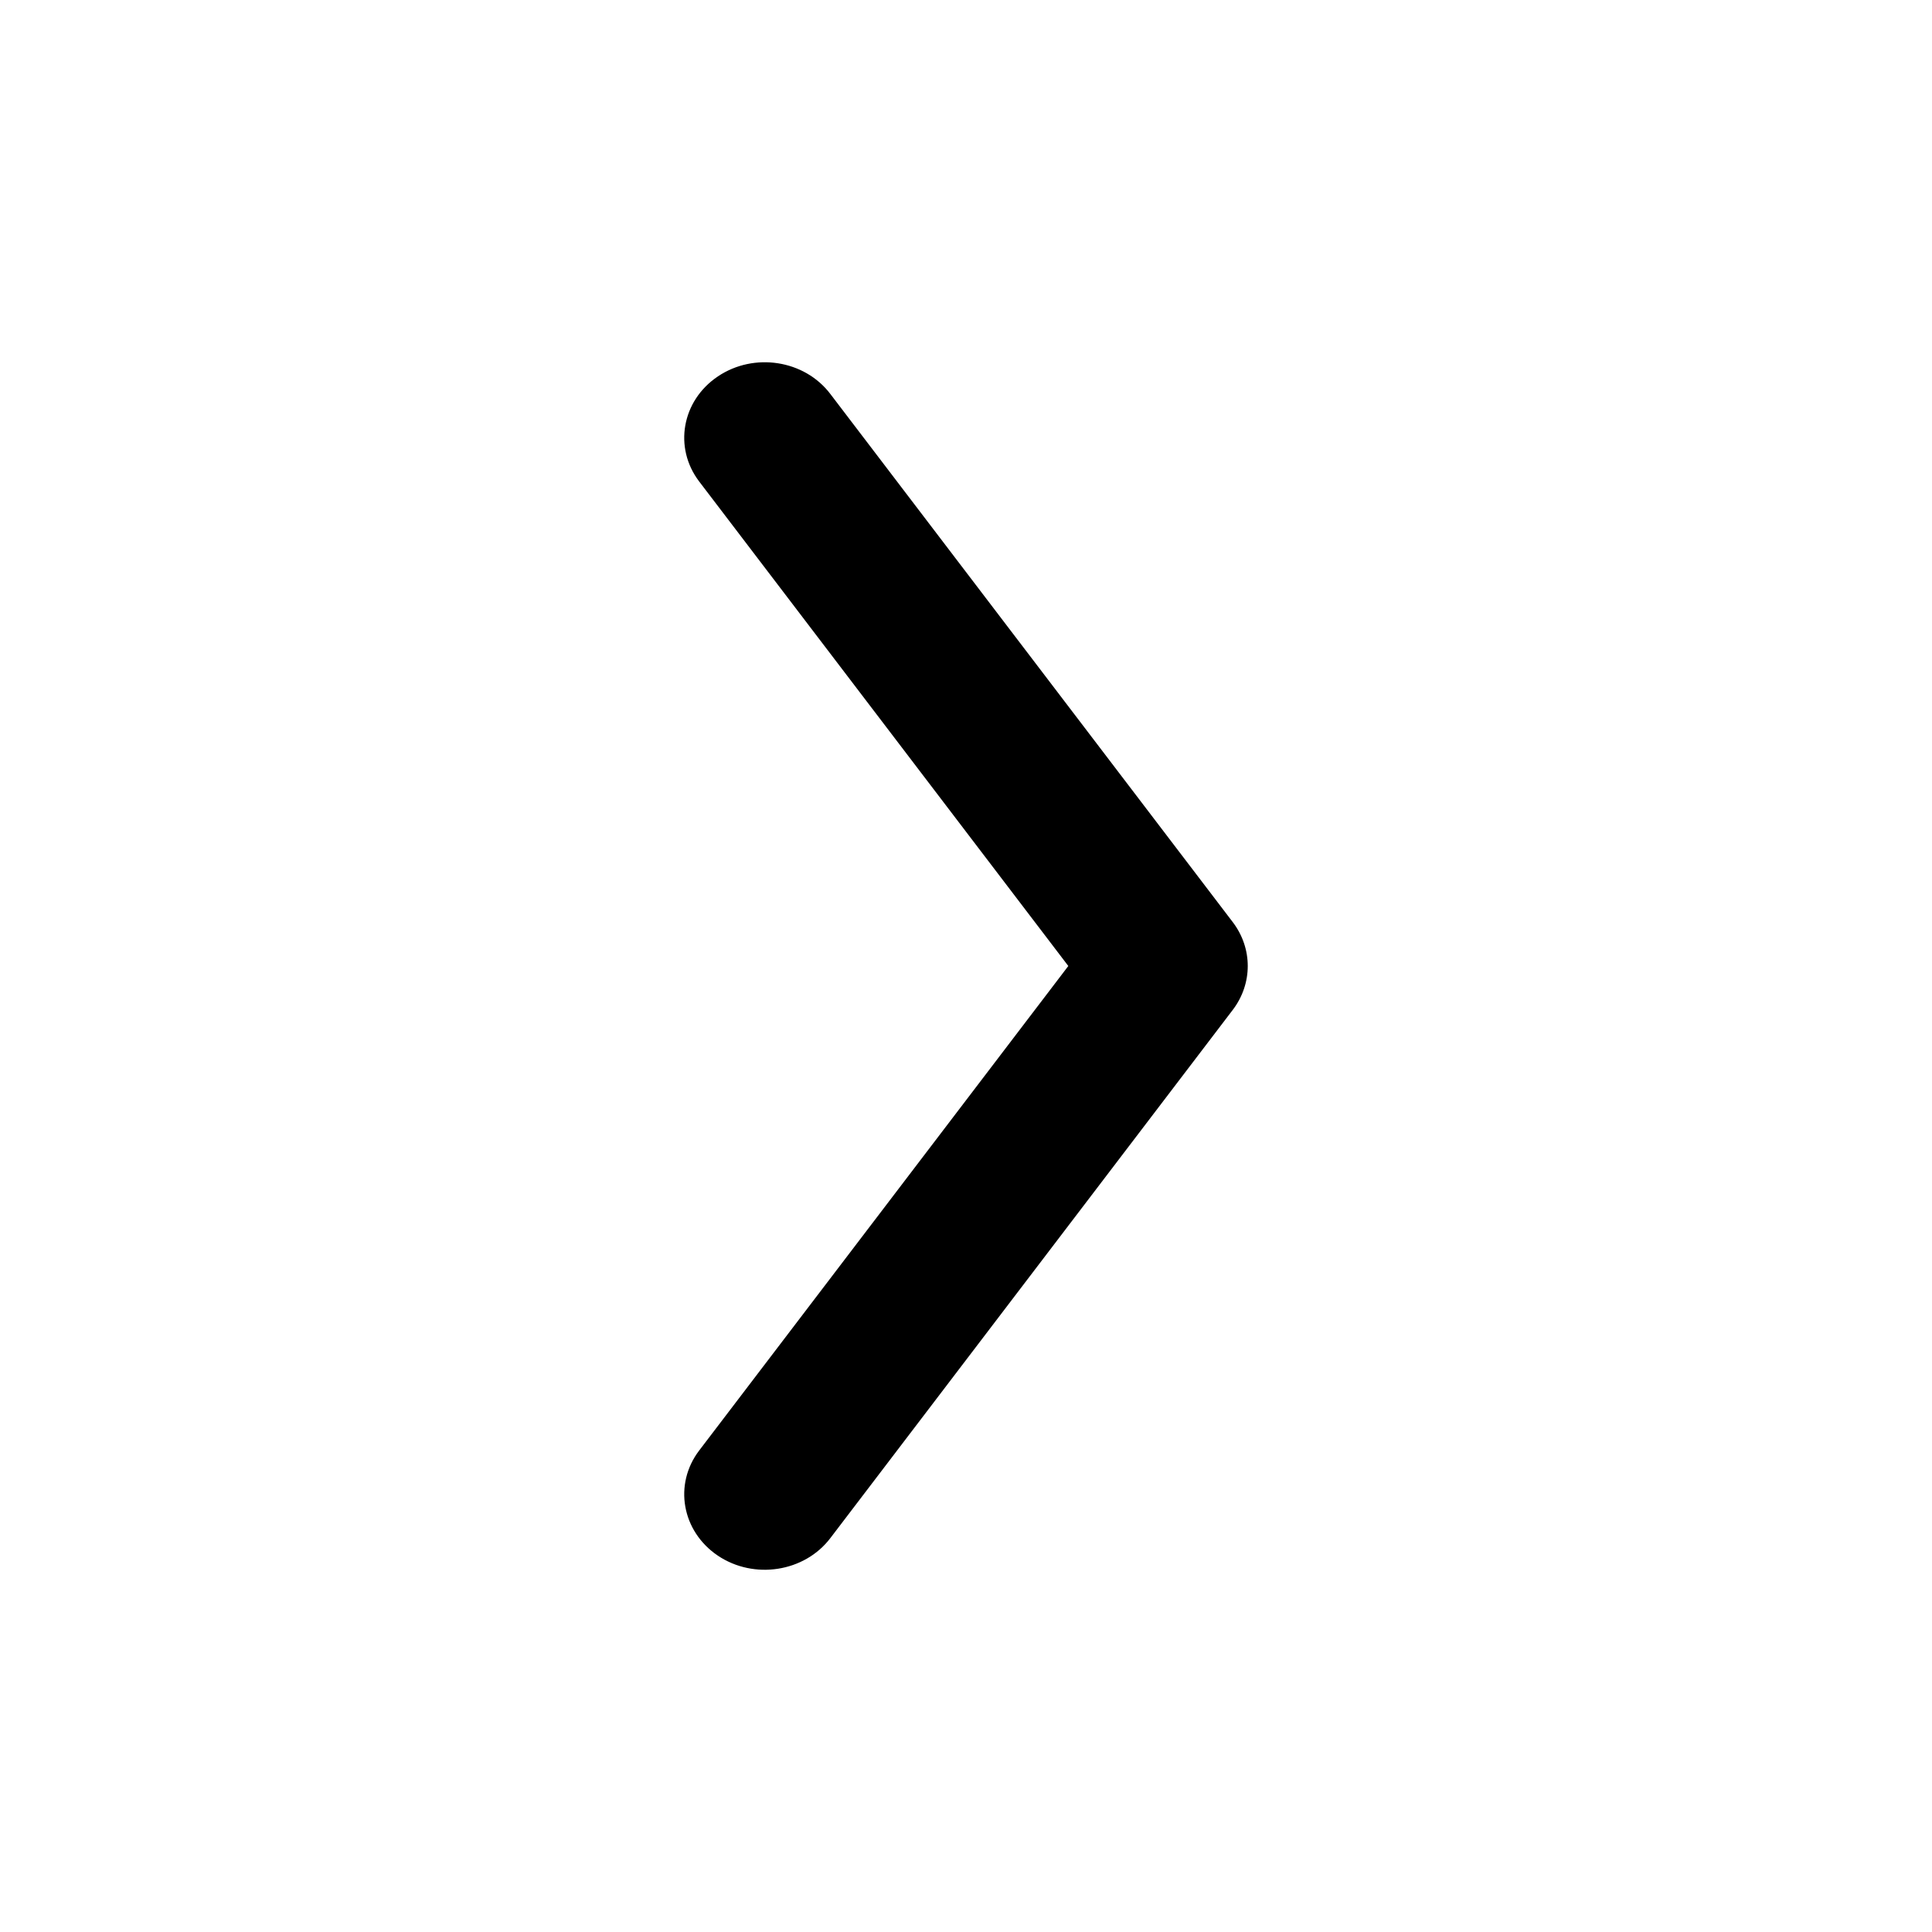
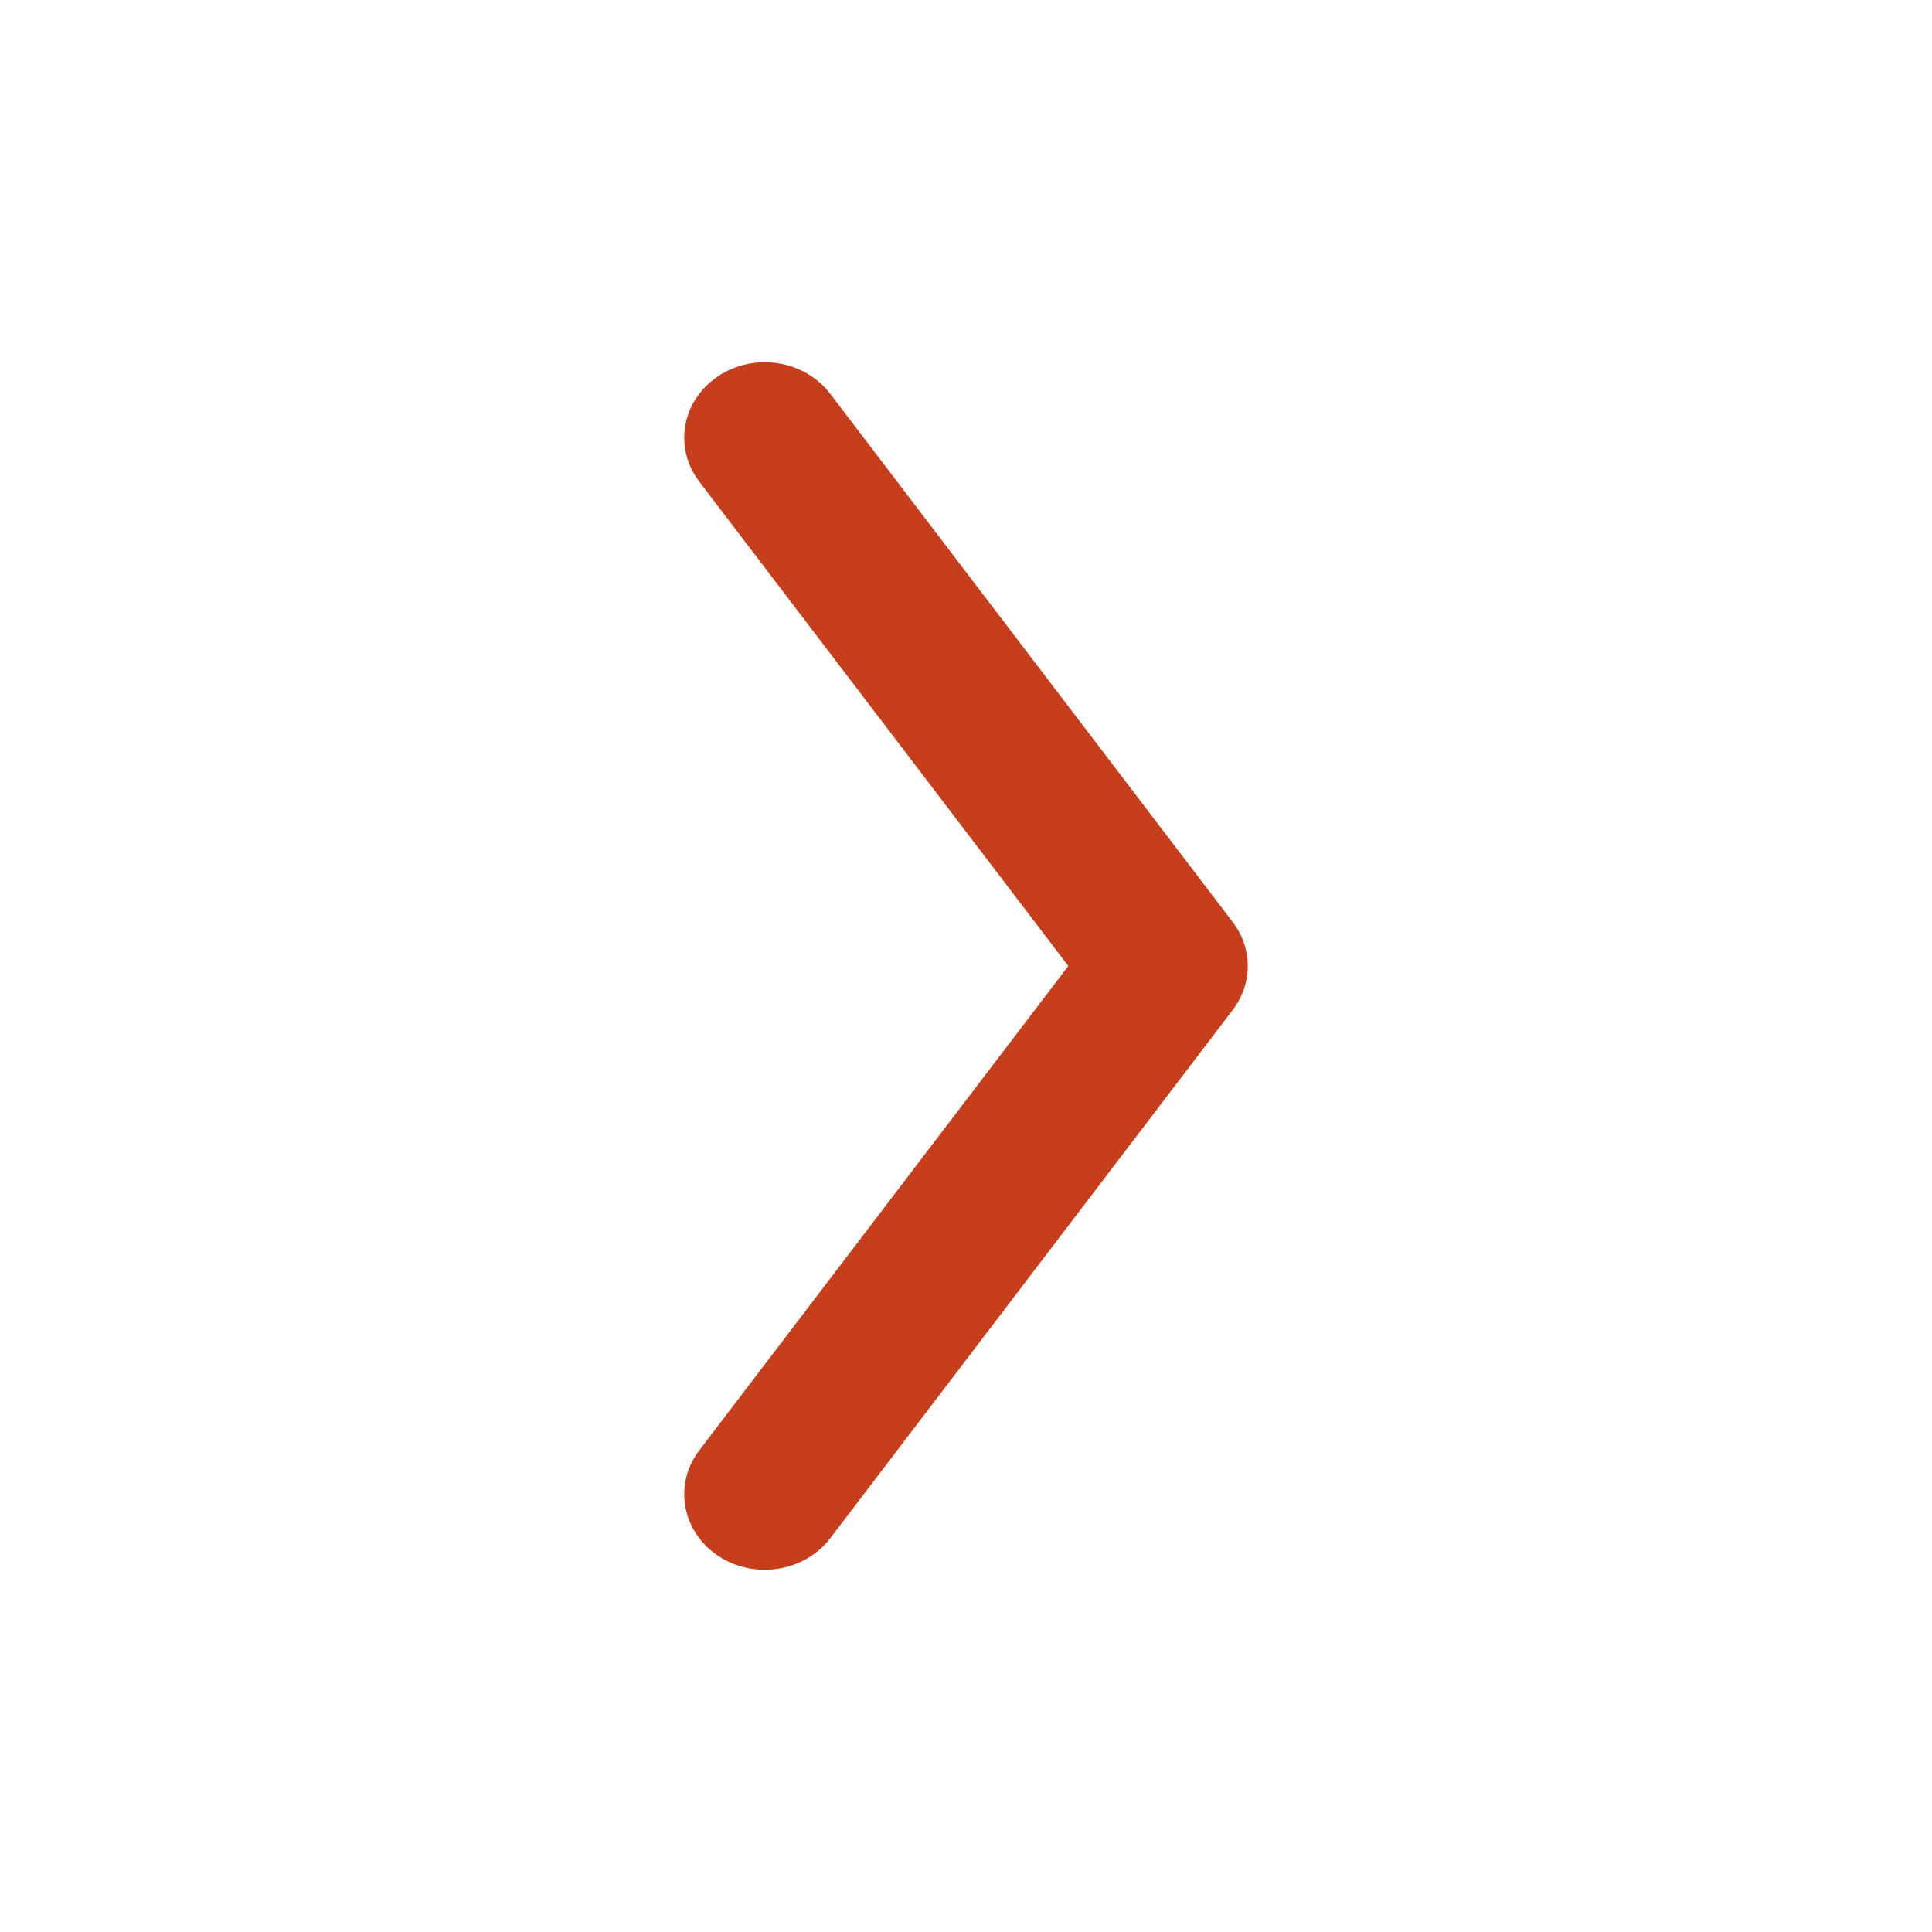
<svg xmlns="http://www.w3.org/2000/svg" width="24" height="24" viewBox="0 0 24 24" fill="none">
-   <path fill-rule="evenodd" clip-rule="evenodd" d="M8.919 4.675C8.469 4.976 8.365 5.561 8.686 5.982L13.271 12L8.686 18.018C8.365 18.439 8.469 19.024 8.919 19.326C9.368 19.626 9.993 19.529 10.314 19.108L15.314 12.545C15.562 12.219 15.562 11.781 15.314 11.455L10.314 4.893C9.993 4.471 9.368 4.374 8.919 4.675Z" fill="black" />
+   <path fill-rule="evenodd" clip-rule="evenodd" d="M8.919 4.675C8.469 4.976 8.365 5.561 8.686 5.982L13.271 12L8.686 18.018C8.365 18.439 8.469 19.024 8.919 19.326C9.368 19.626 9.993 19.529 10.314 19.108L15.314 12.545C15.562 12.219 15.562 11.781 15.314 11.455L10.314 4.893C9.993 4.471 9.368 4.374 8.919 4.675Z" fill="#c73e1d" />
</svg>
